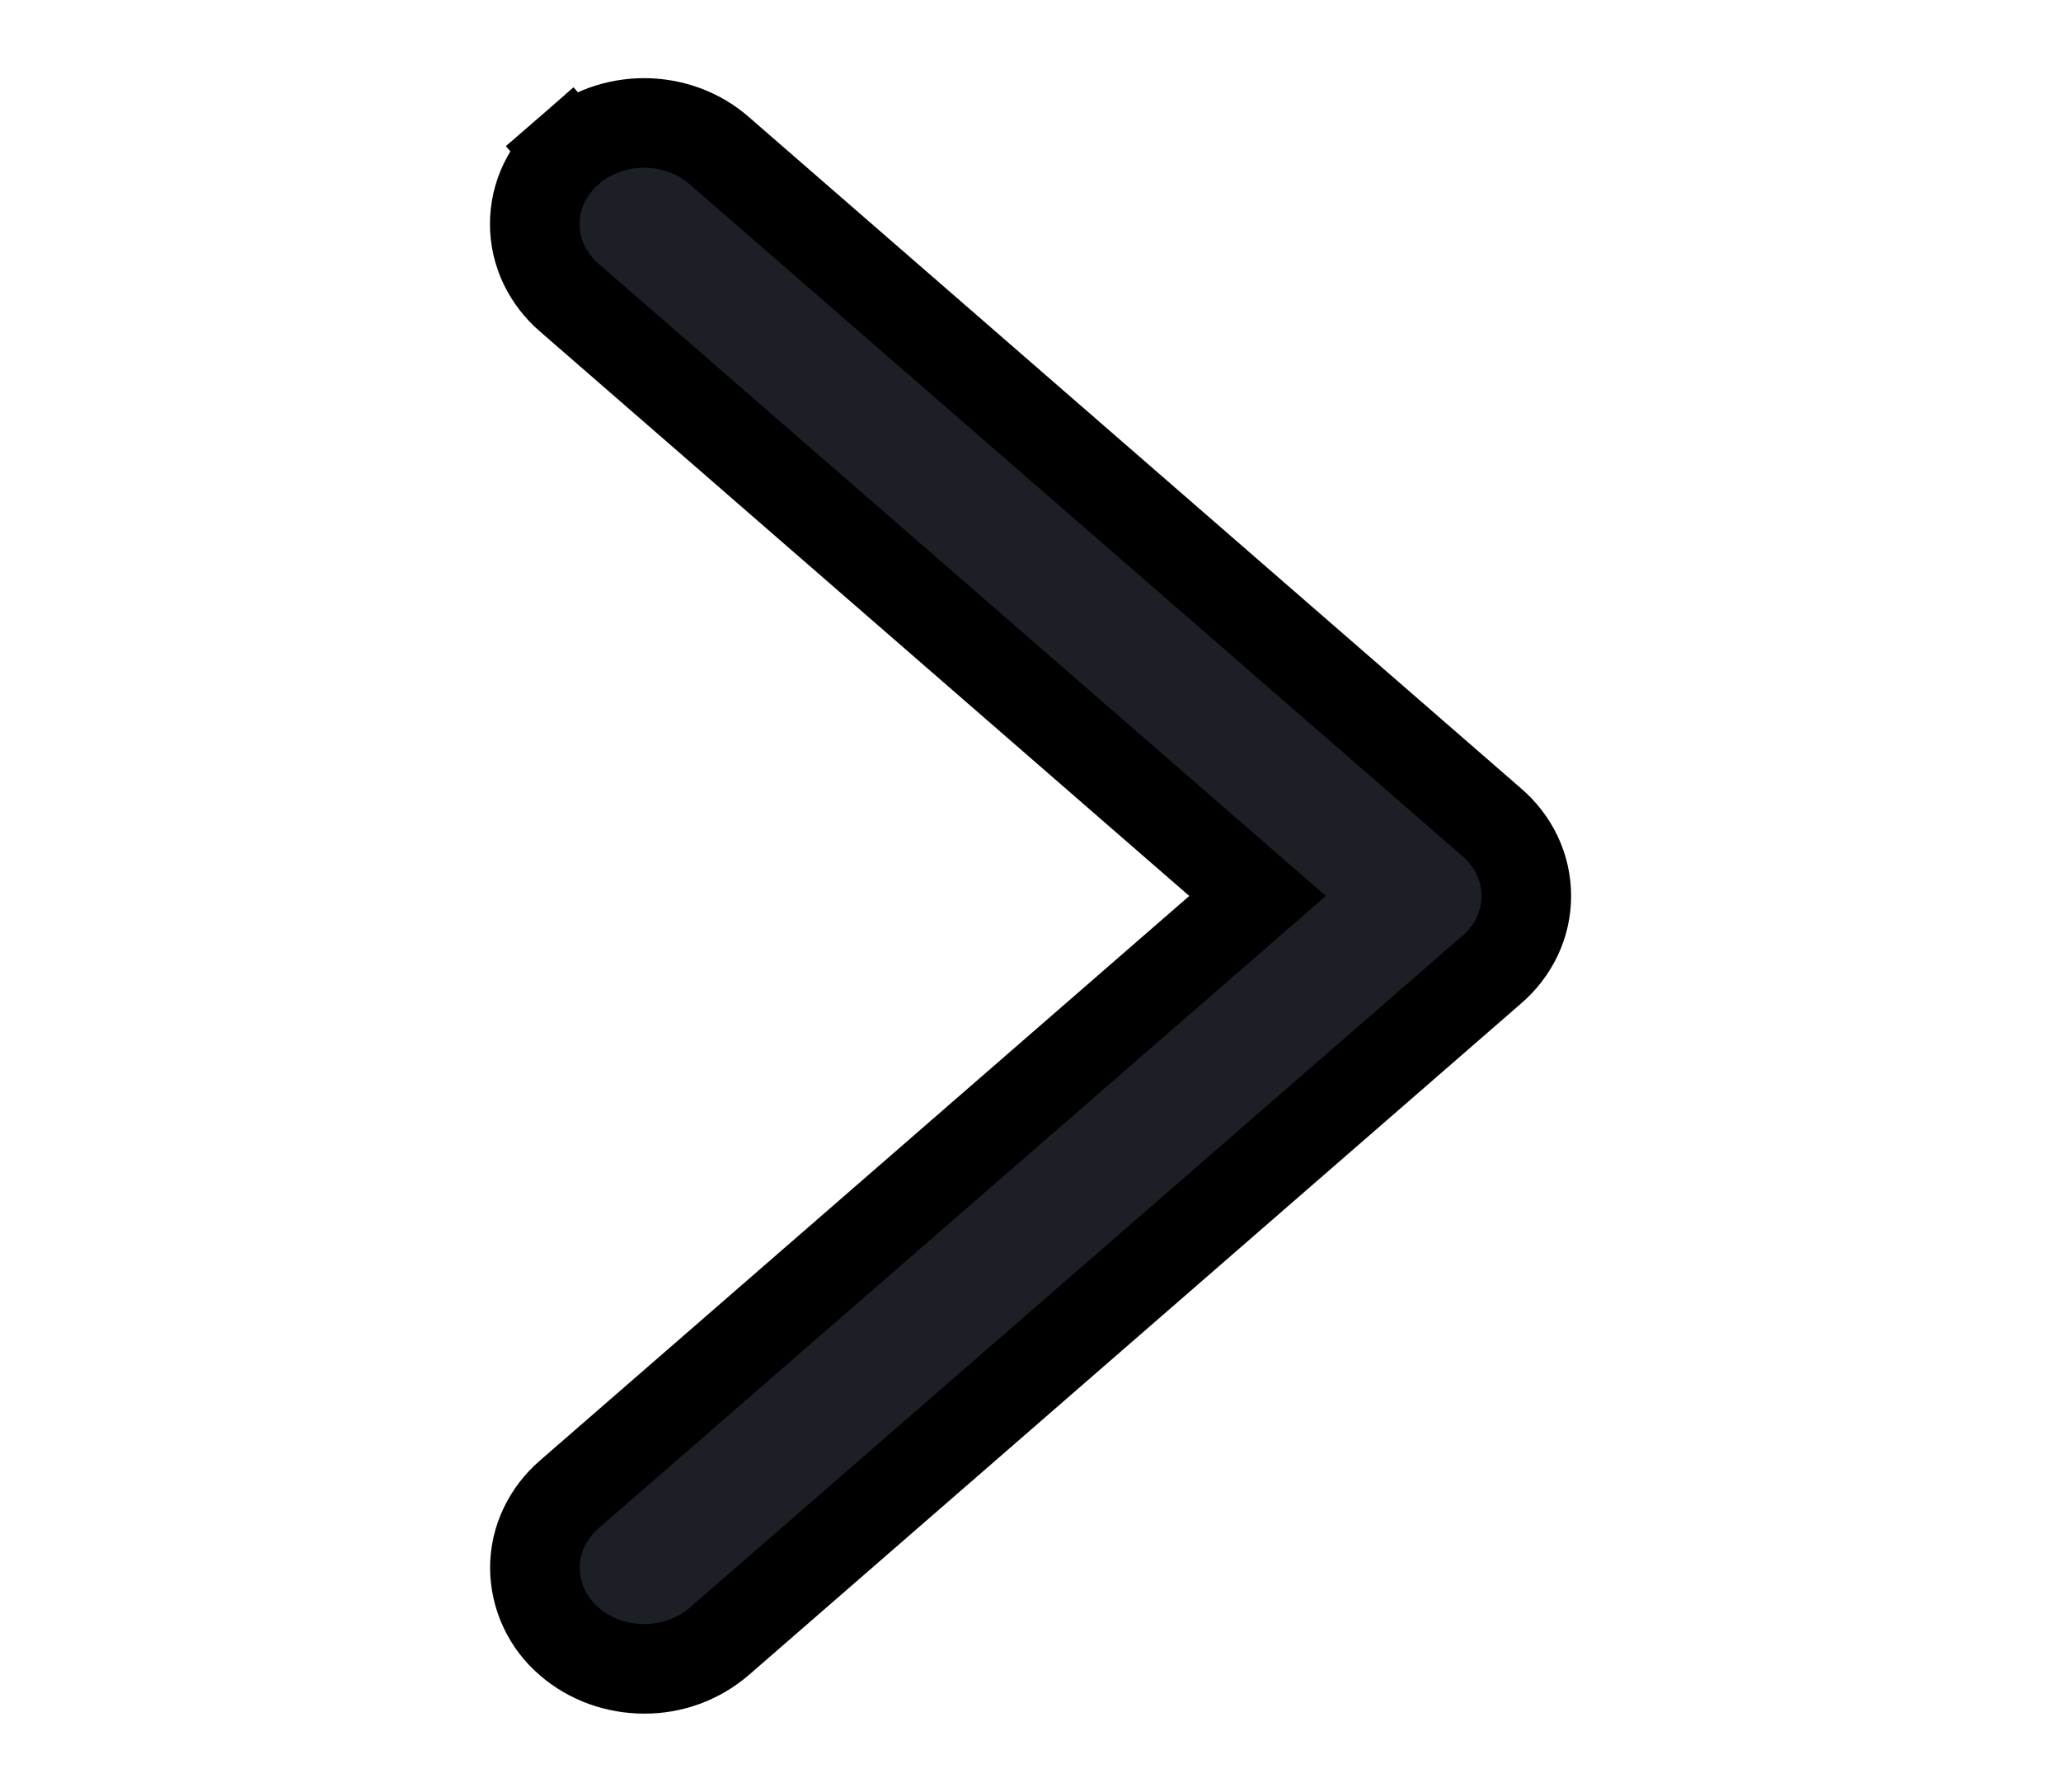
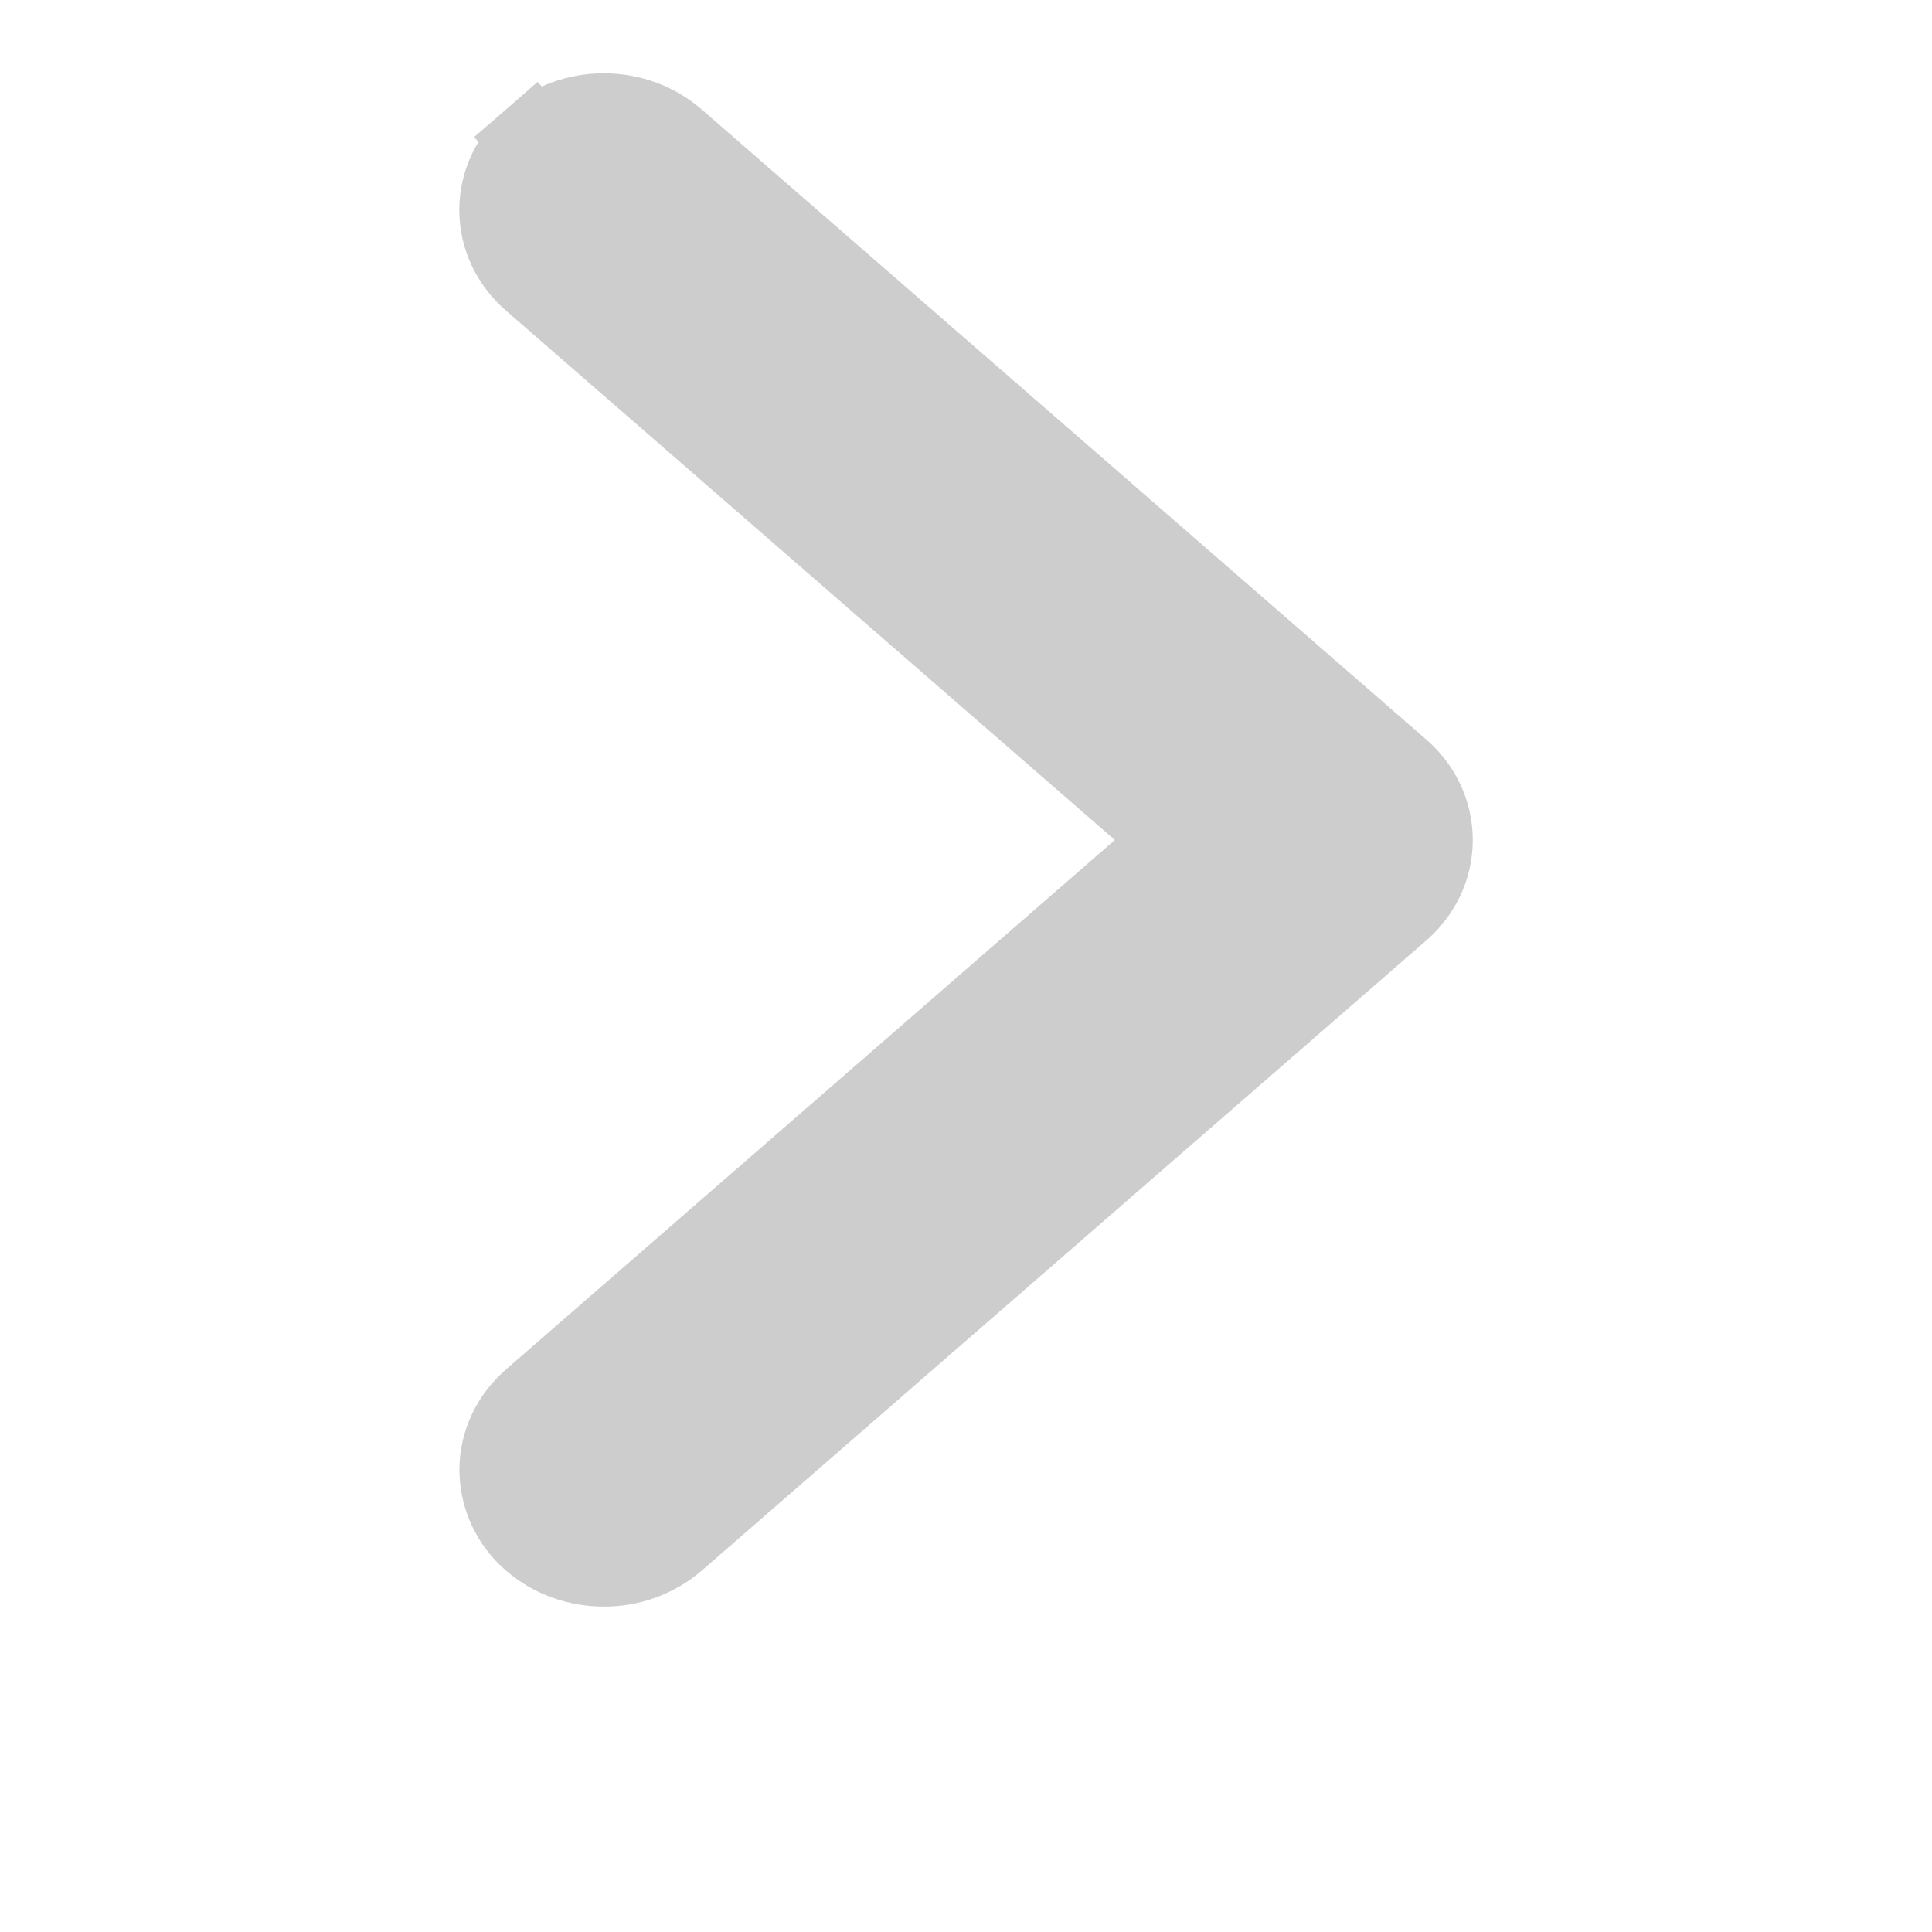
- <svg xmlns="http://www.w3.org/2000/svg" width="23" height="20" fill="none" viewBox="0 0 23 20">
-   <path fill="#1C2026" stroke="#000" d="M6.679 2.058 6.35 1.68c.116-.101.25-.178.393-.23a1.313 1.313 0 0 1 .89 0c.143.052.276.129.392.23l8.625 7.5c.116.1.213.224.28.365a1.056 1.056 0 0 1 0 .91 1.125 1.125 0 0 1-.28.365l-8.624 7.5a1.277 1.277 0 0 1-.837.306c-.303 0-.605-.104-.837-.306a1.087 1.087 0 0 1-.383-.82c0-.323.148-.616.383-.82L14.034 10 6.351 3.32a1.127 1.127 0 0 1-.28-.365 1.055 1.055 0 0 1 0-.91c.068-.141.164-.264.28-.365l.328.378Z" />
+ <svg xmlns="http://www.w3.org/2000/svg" width="23" height="23" fill="none" viewBox="0 0 23 23">
+   <path fill="#CDCDCD" stroke="#CDCDCD" d="M6.679 2.058 6.35 1.68c.116-.101.25-.178.393-.23a1.313 1.313 0 0 1 .89 0c.143.052.276.129.392.23l8.625 7.5c.116.1.213.224.28.365a1.056 1.056 0 0 1 0 .91 1.125 1.125 0 0 1-.28.365l-8.624 7.5a1.277 1.277 0 0 1-.837.306c-.303 0-.605-.104-.837-.306a1.087 1.087 0 0 1-.383-.82c0-.323.148-.616.383-.82L14.034 10 6.351 3.32a1.127 1.127 0 0 1-.28-.365 1.055 1.055 0 0 1 0-.91c.068-.141.164-.264.28-.365l.328.378Z" />
</svg>
